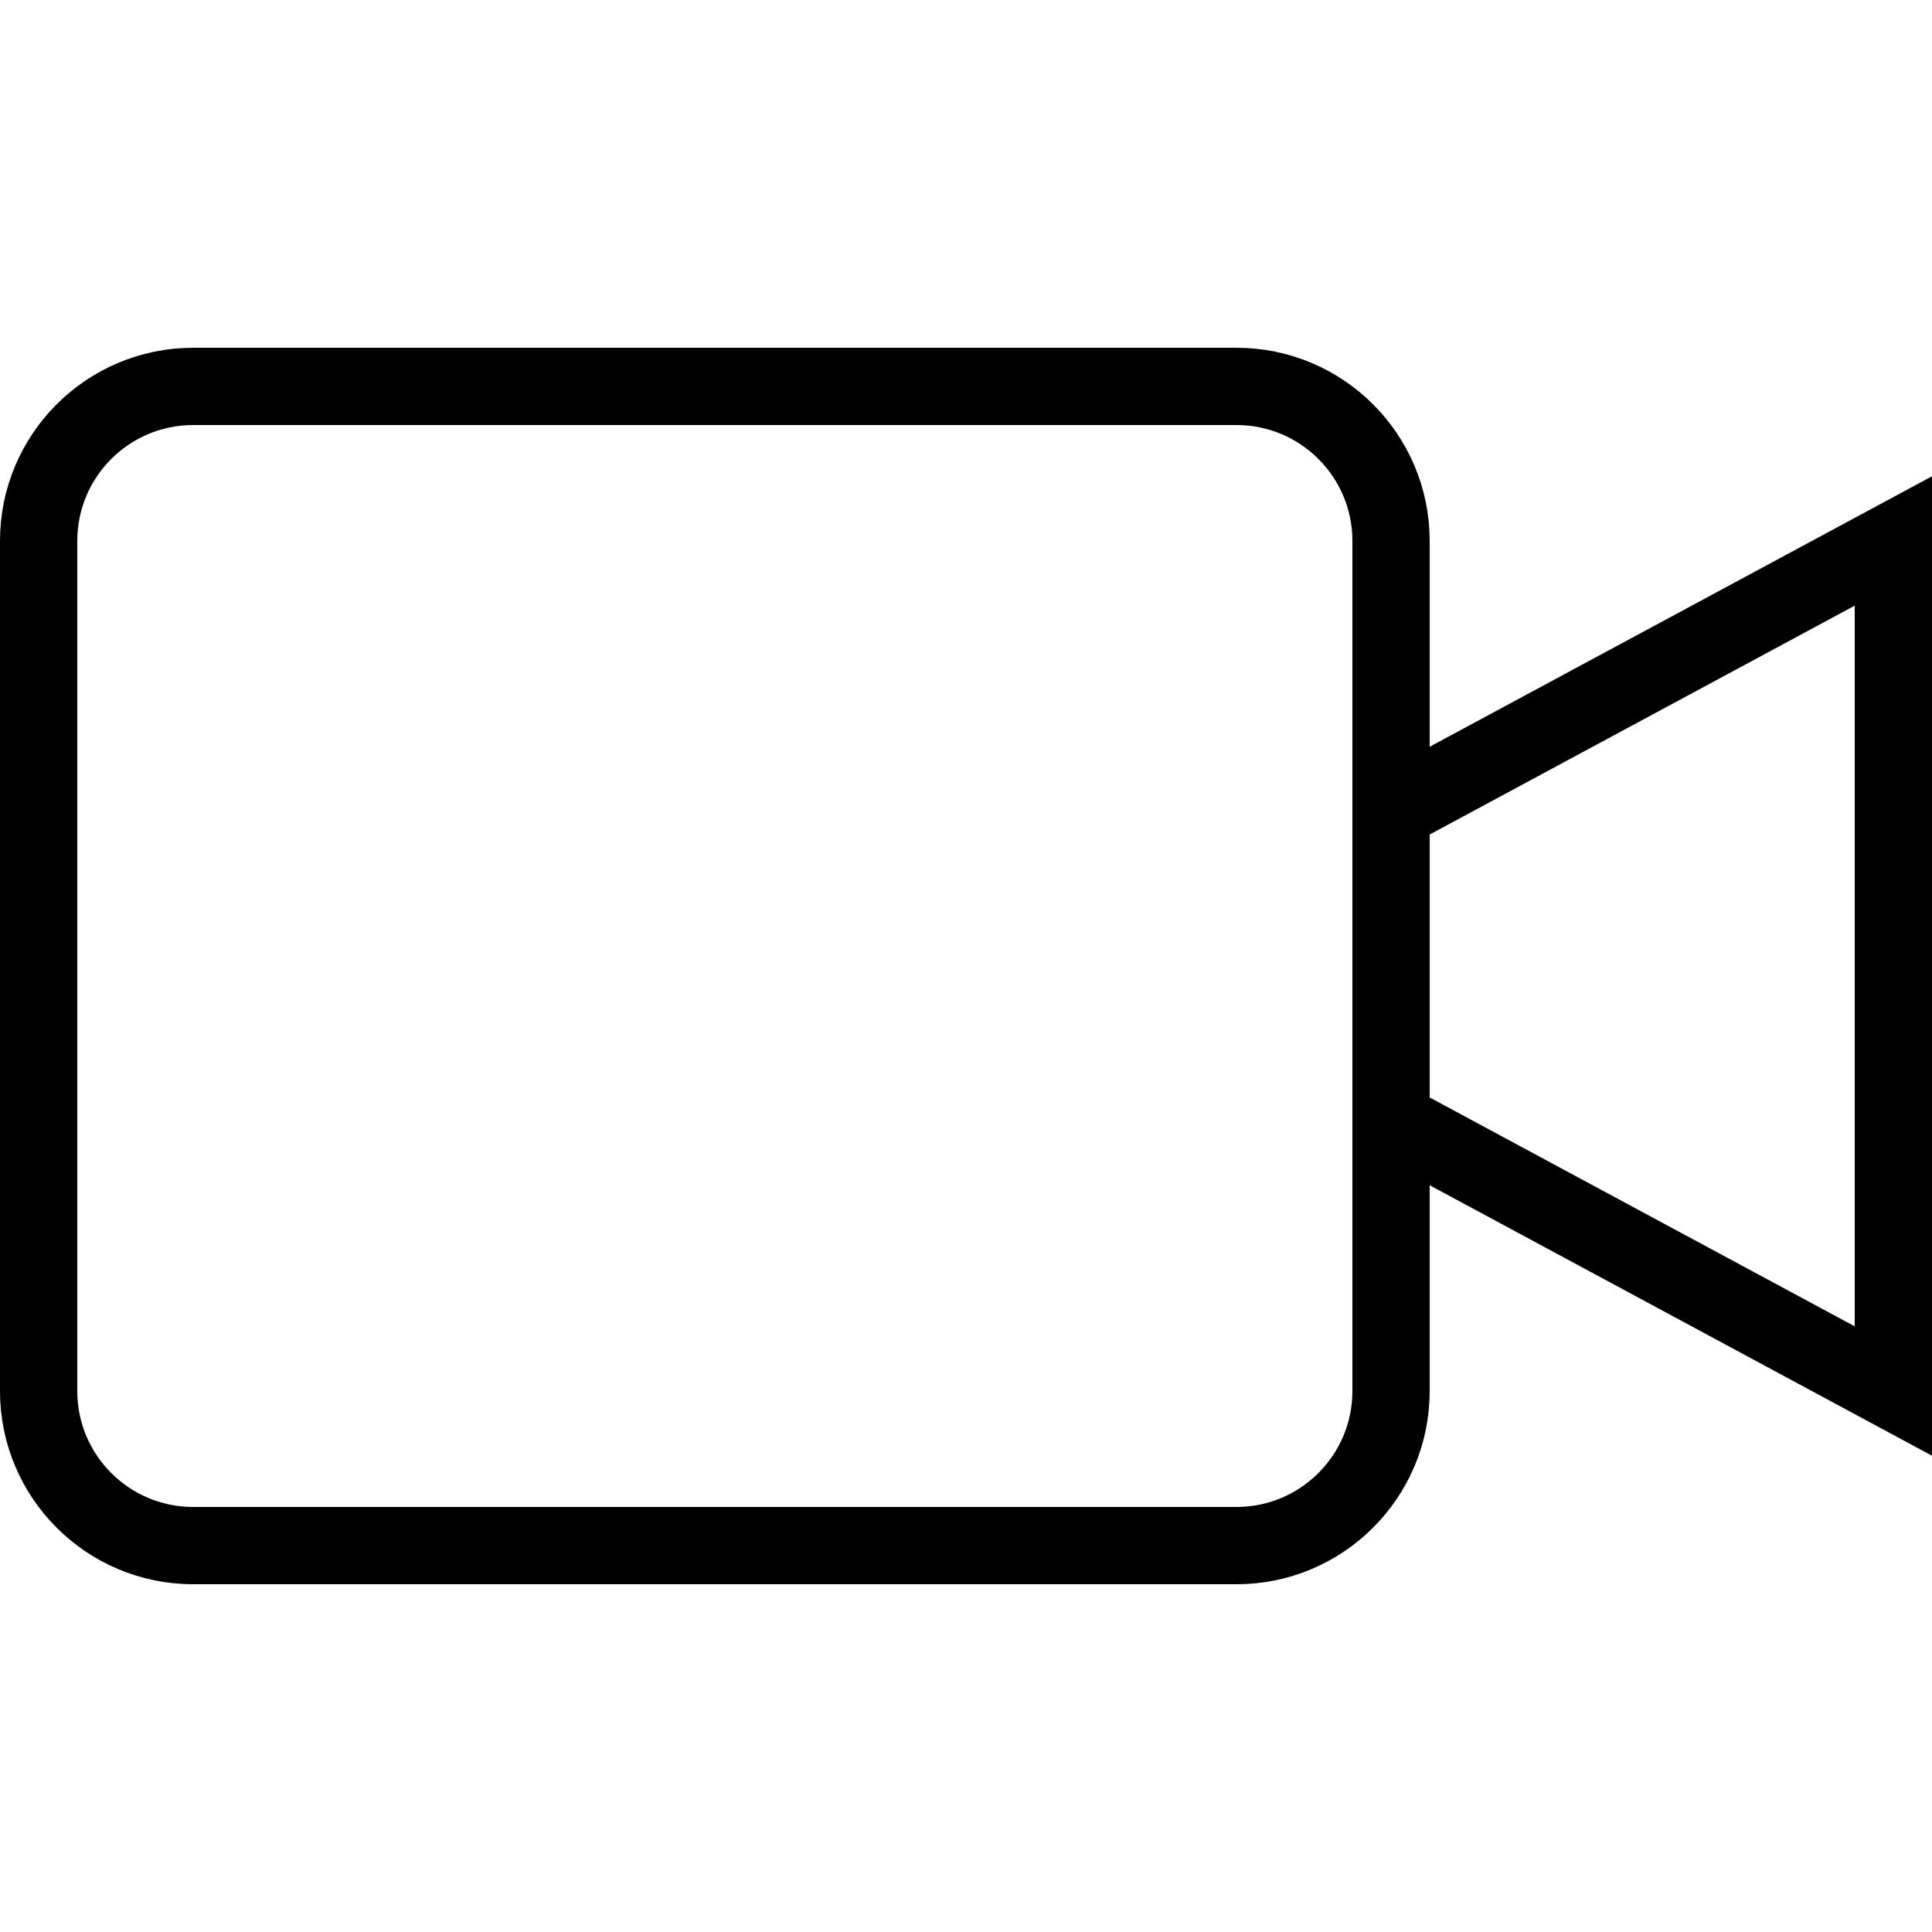
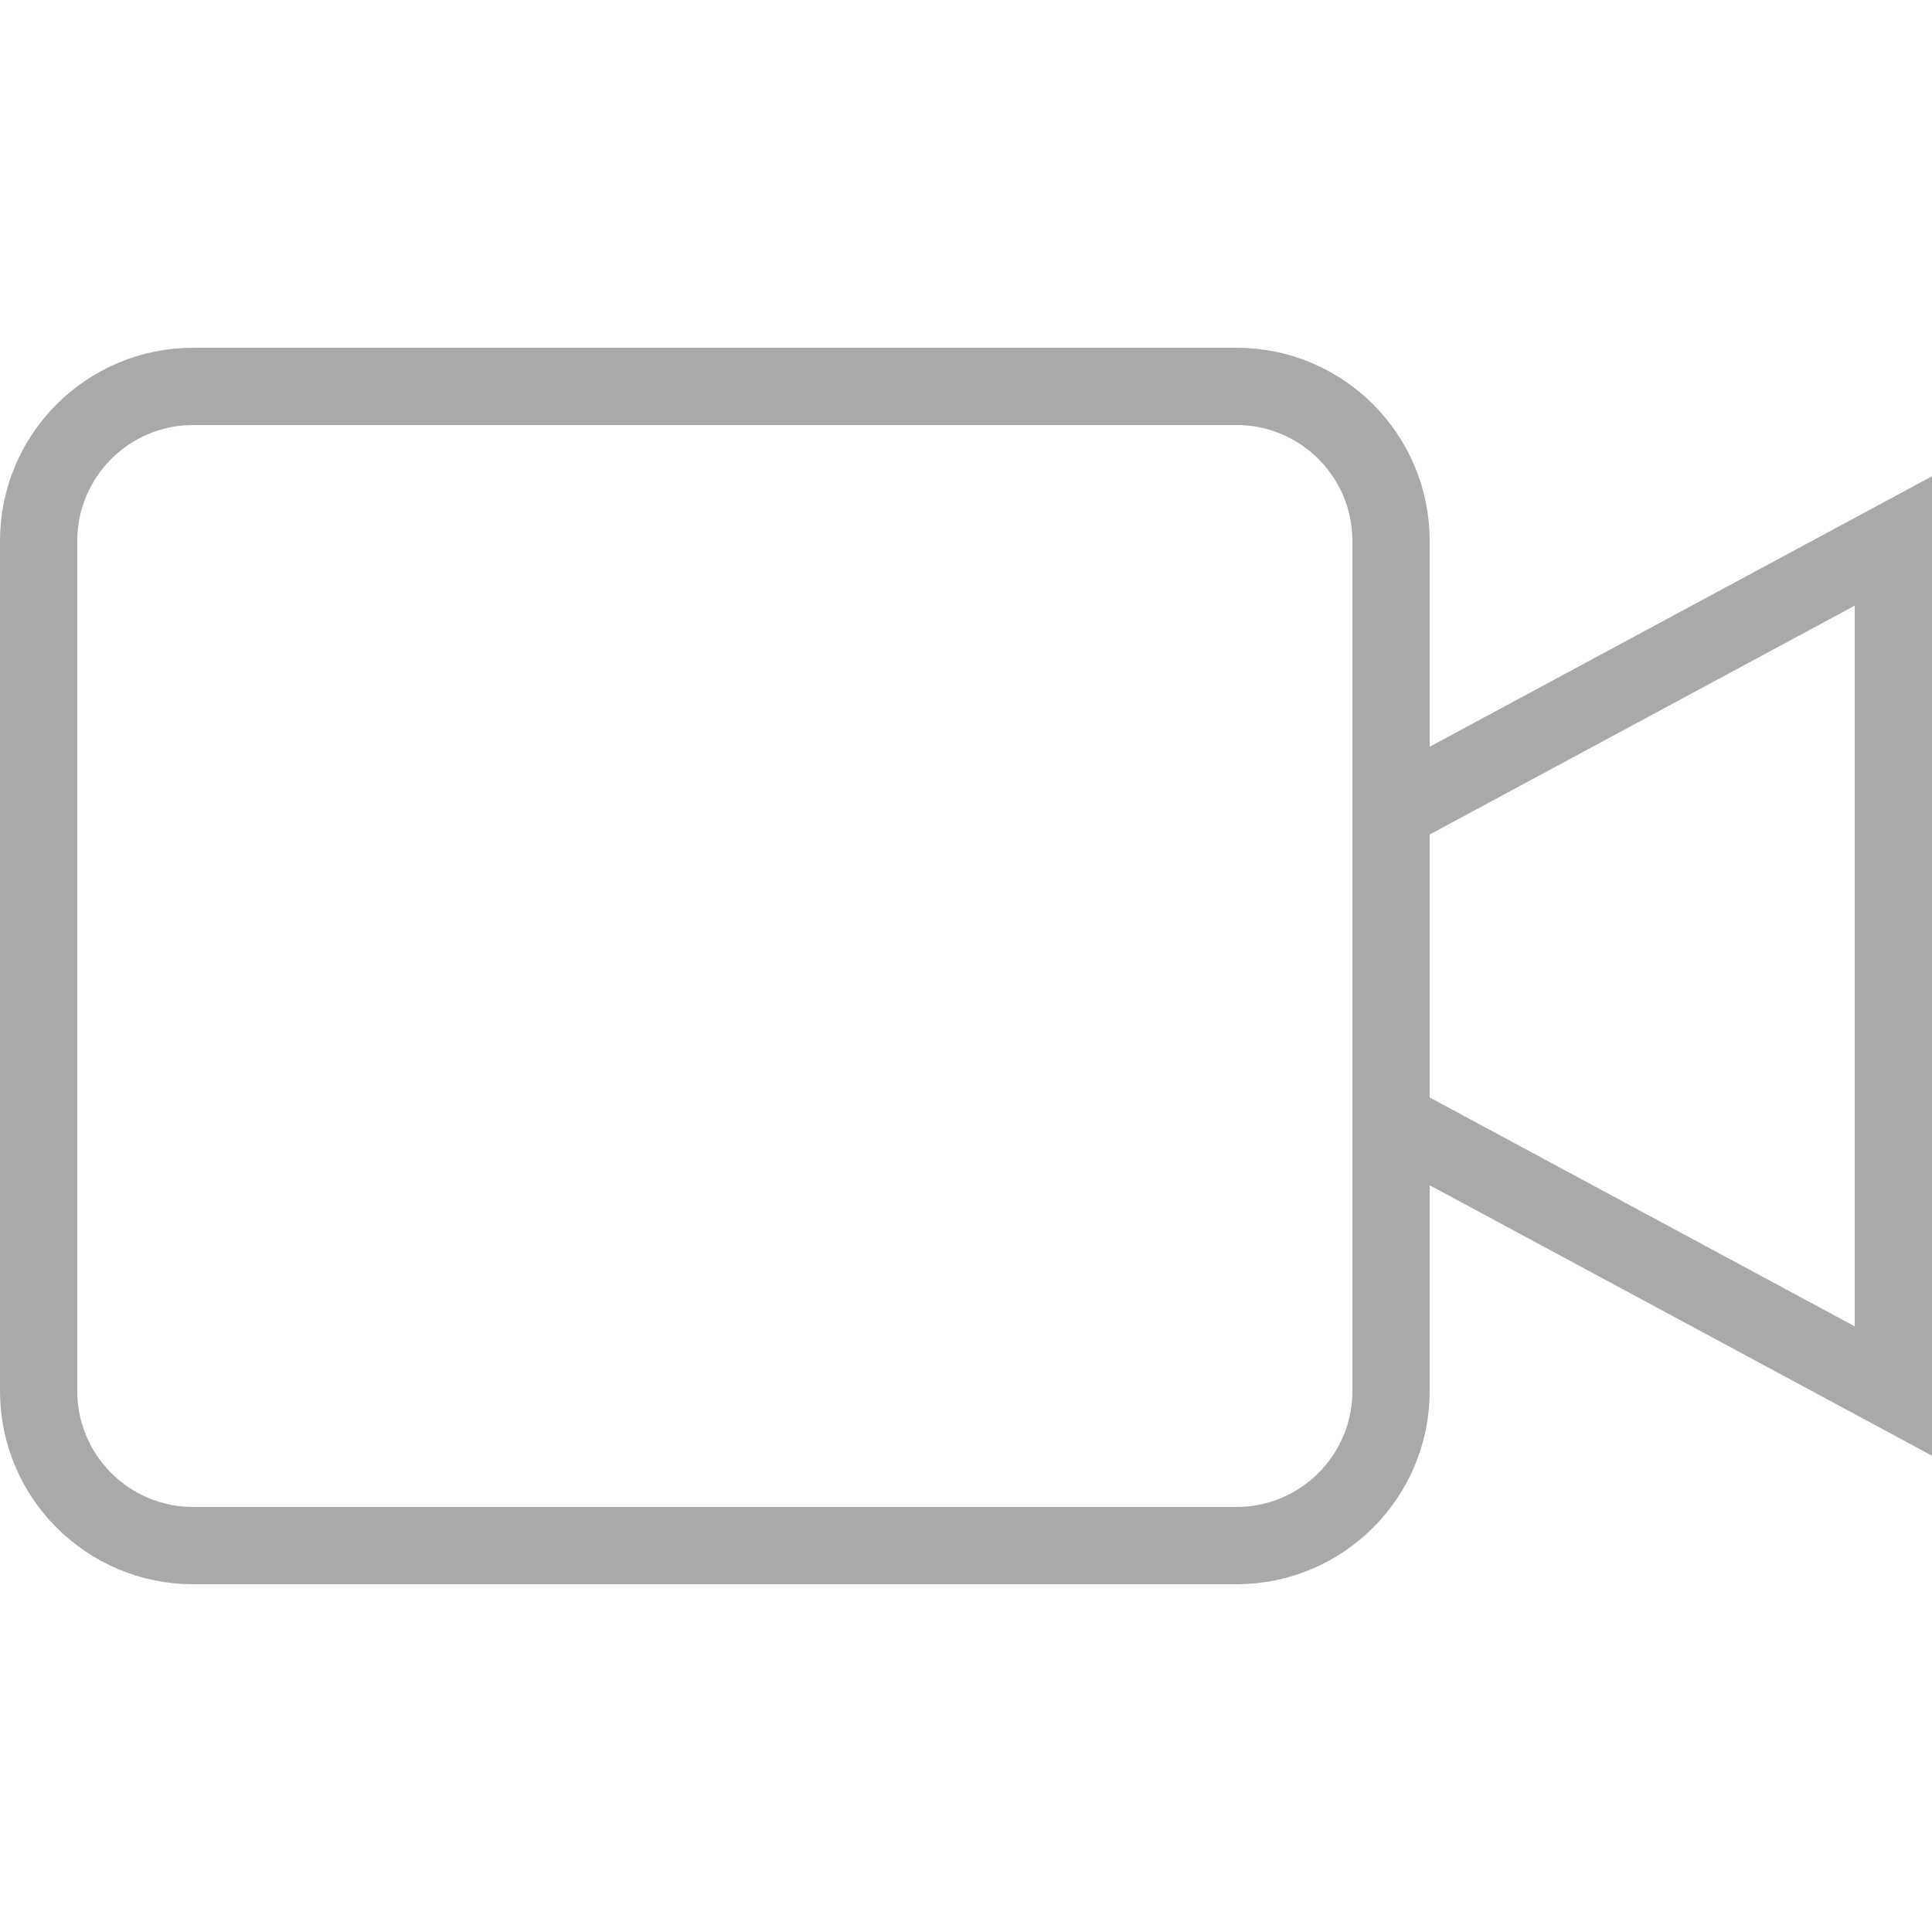
<svg xmlns="http://www.w3.org/2000/svg" enable-background="new 0 0 50 50" height="50px" id="Layer_1" version="1.1" viewBox="0 0 50 50" width="50px" xml:space="preserve">
  <rect fill="none" height="50" width="50" />
-   <polygon fill="none" points="49,14 36,21 36,29   49,36 " stroke="#000000" stroke-linecap="round" stroke-miterlimit="10" stroke-width="2" />
-   <path d="M36,36c0,2.209-1.791,4-4,4  H5c-2.209,0-4-1.791-4-4V14c0-2.209,1.791-4,4-4h27c2.209,0,4,1.791,4,4V36z" fill="none" stroke="#000000" stroke-linecap="round" stroke-miterlimit="10" stroke-width="2" />
+   <polygon fill="none" points="49,14 36,21 36,29   49,36 " stroke="#a9a9a9" stroke-linecap="round" stroke-miterlimit="10" stroke-width="2" />
+   <path d="M36,36c0,2.209-1.791,4-4,4  H5c-2.209,0-4-1.791-4-4V14c0-2.209,1.791-4,4-4h27c2.209,0,4,1.791,4,4V36z" fill="none" stroke="#a9a9a9" stroke-linecap="round" stroke-miterlimit="10" stroke-width="2" />
</svg>
